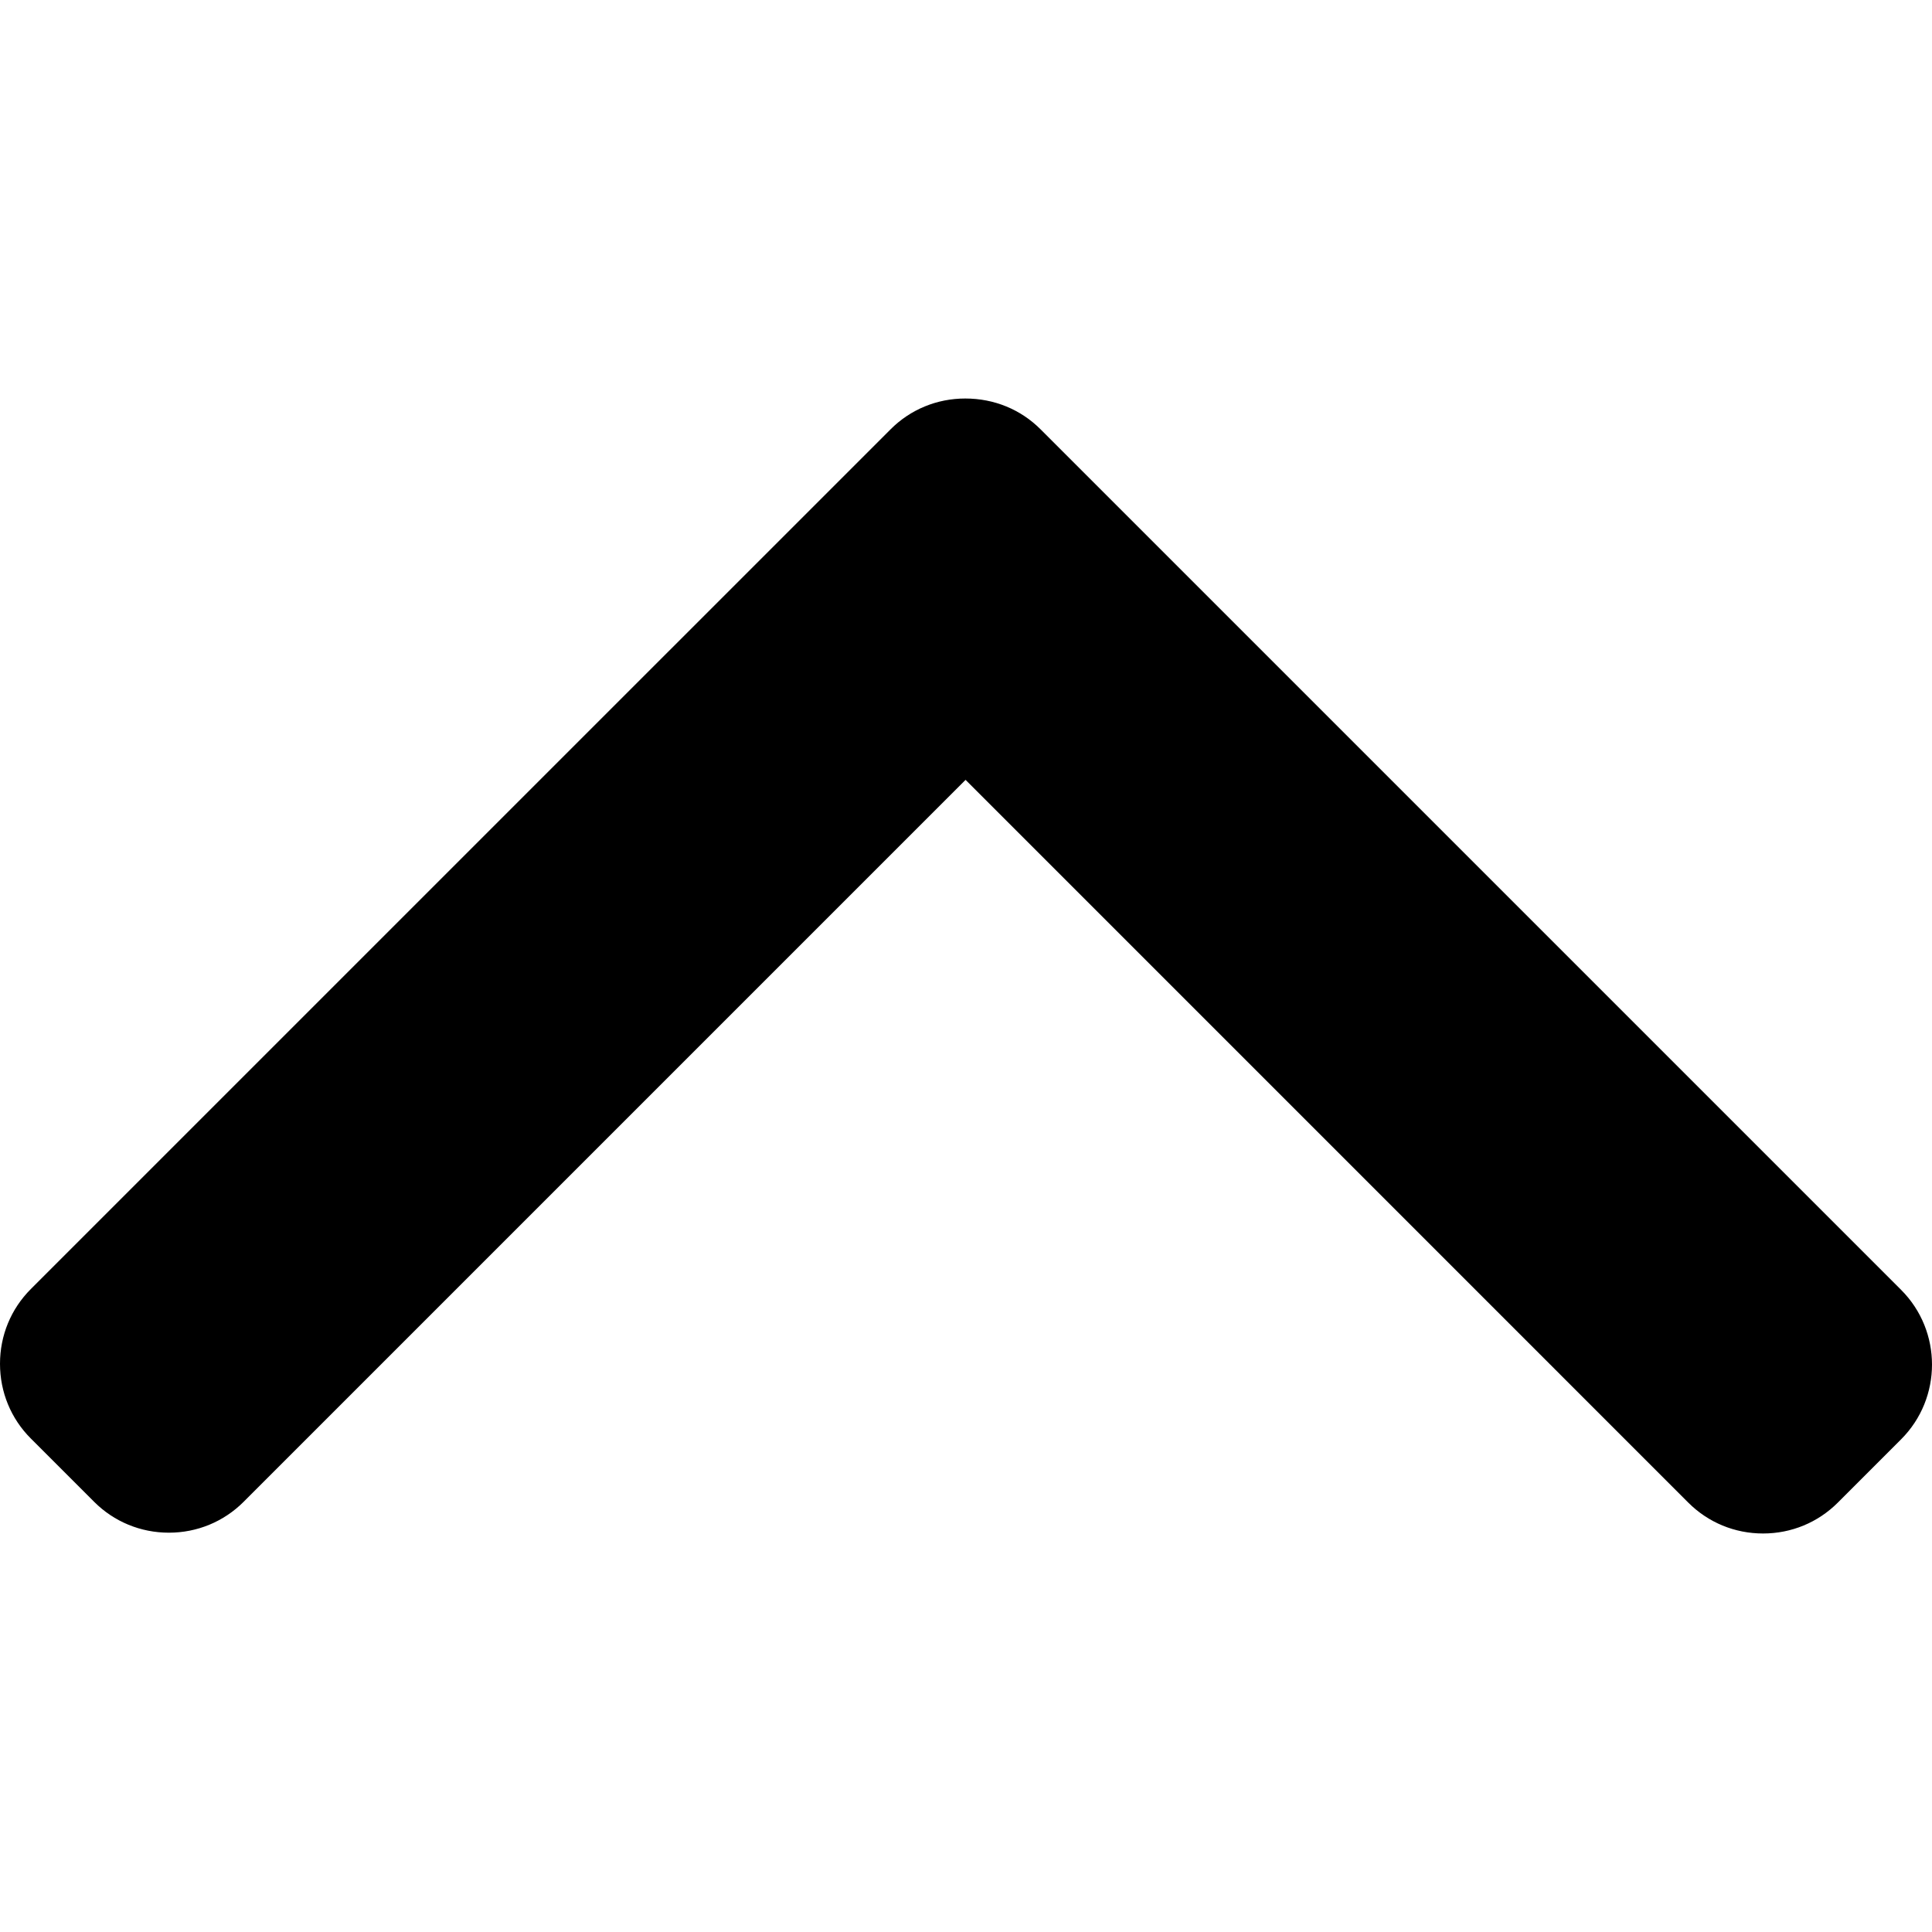
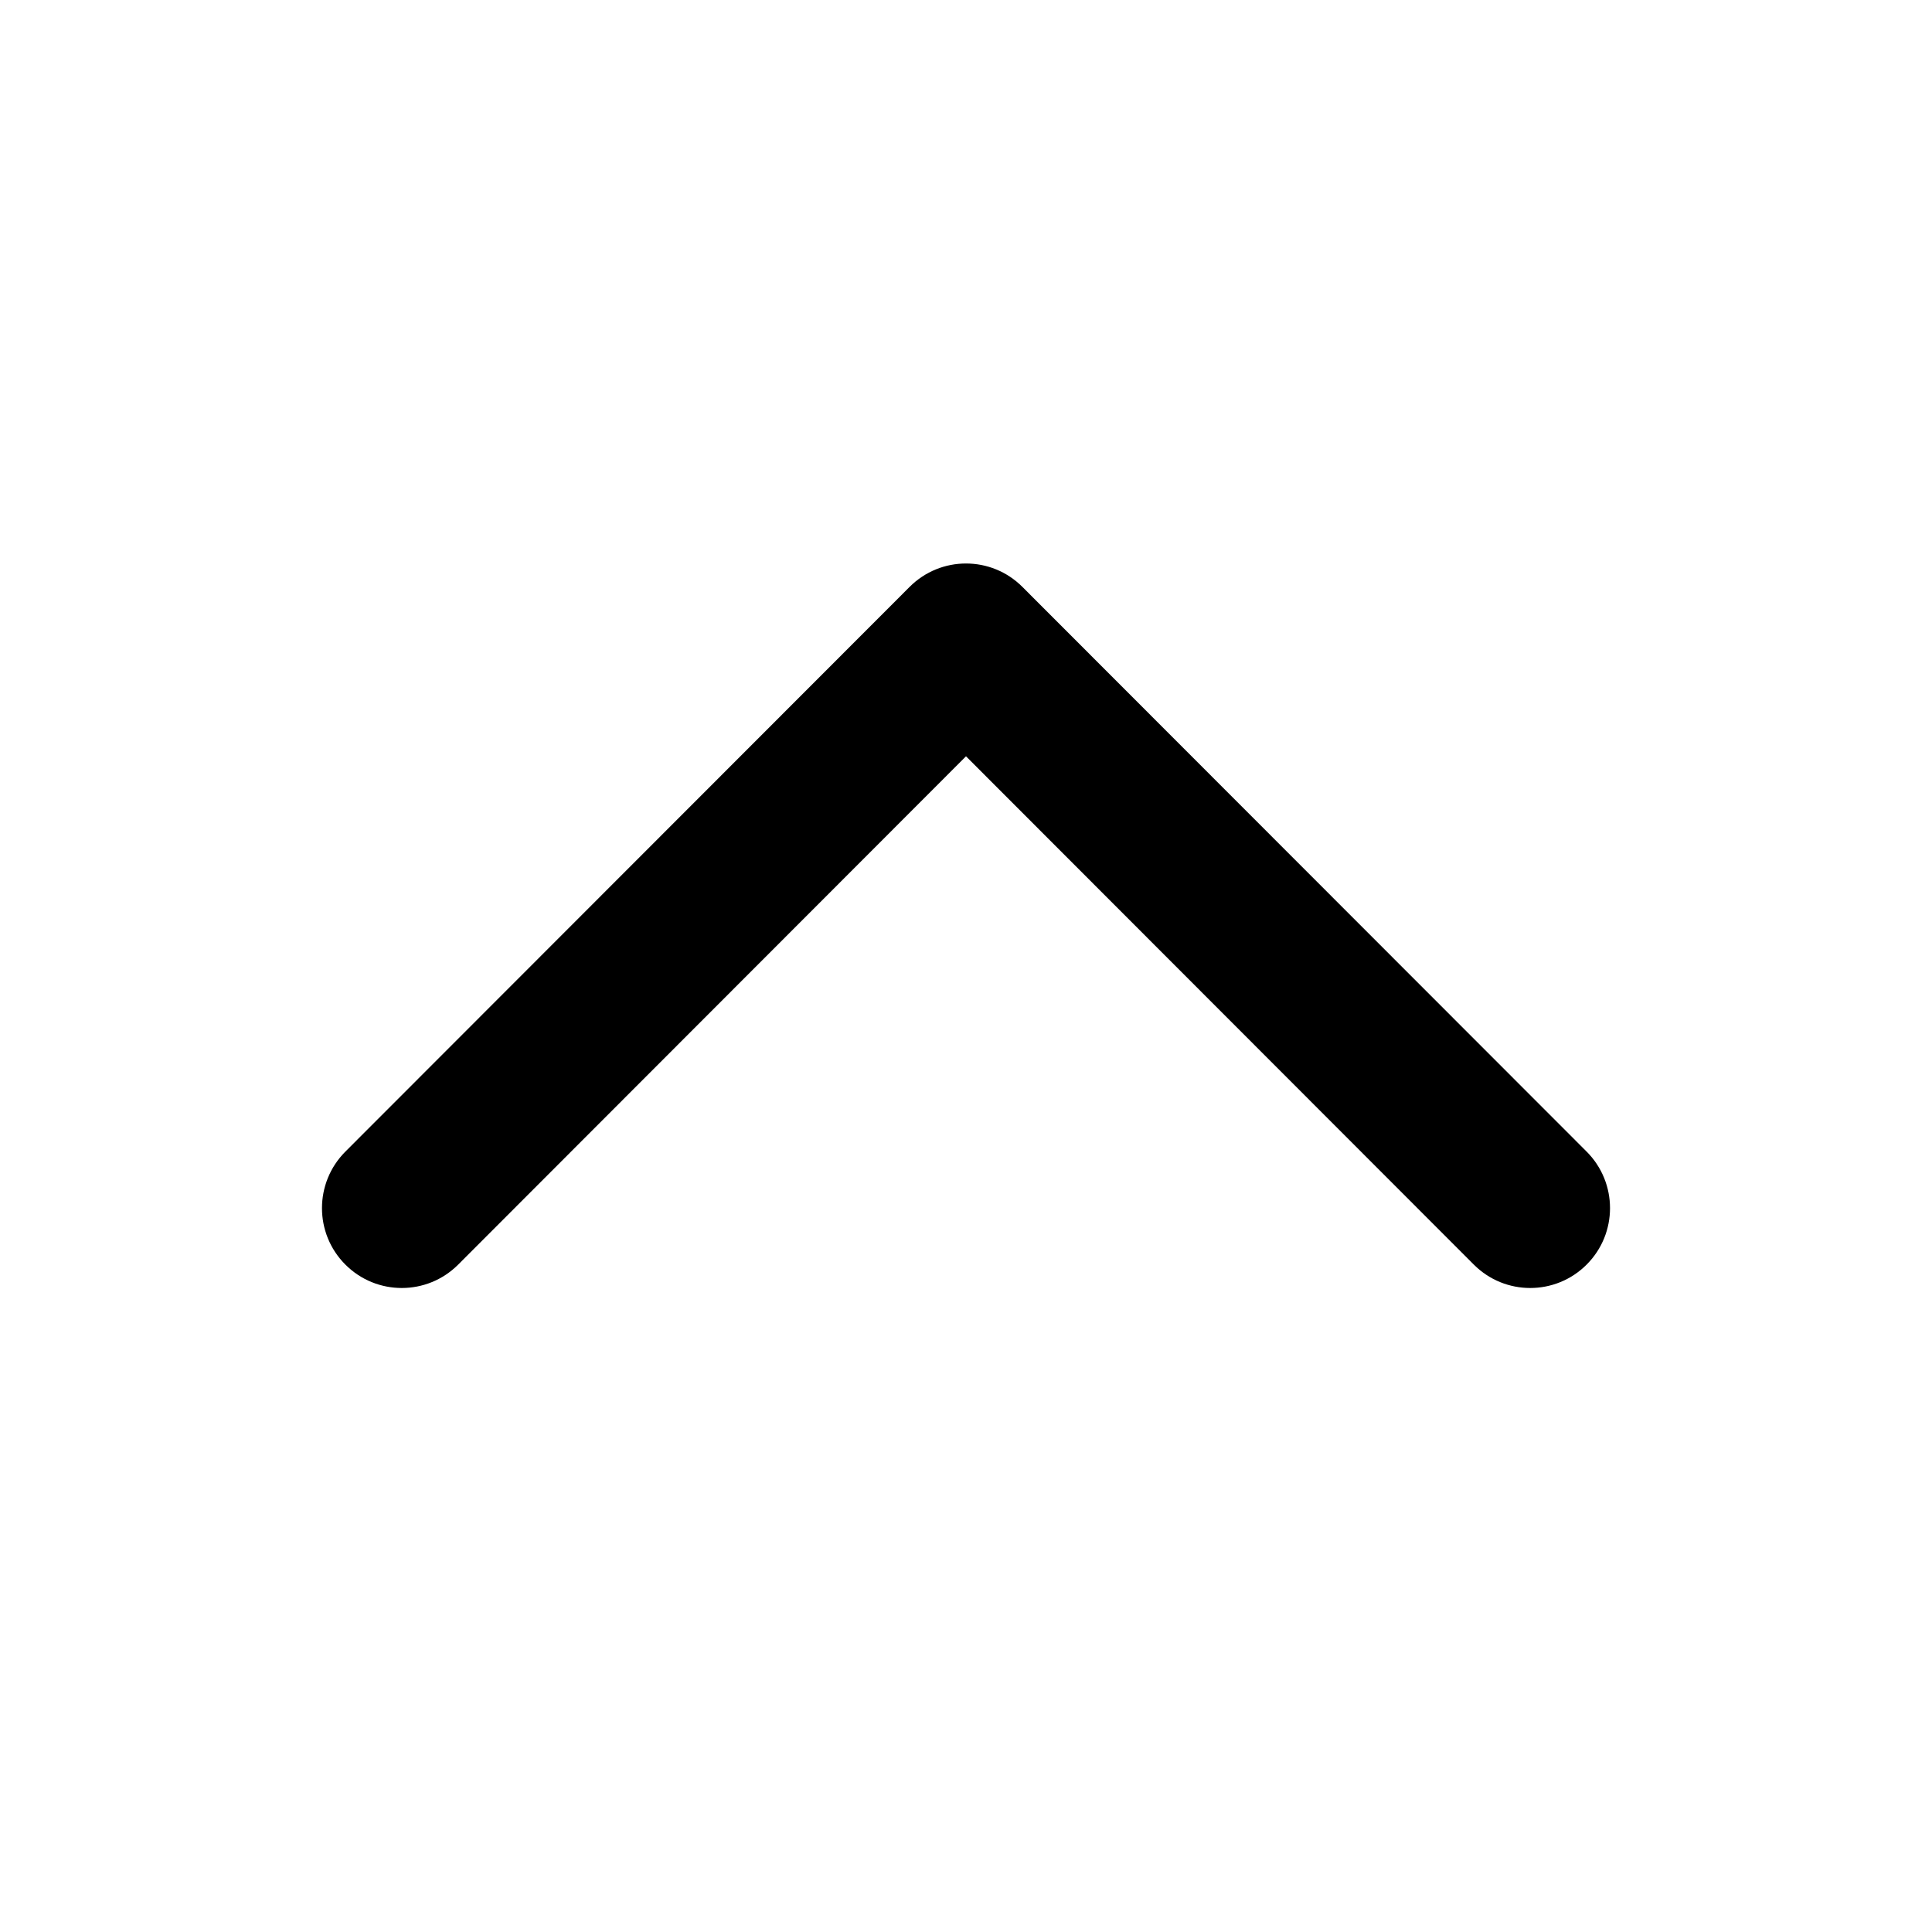
- <svg xmlns="http://www.w3.org/2000/svg" version="1.1" id="Layer_1" x="0px" y="0px" viewBox="0 0 492.002 492.002" xml:space="preserve">
-   <g>
-     <g>
-       <path d="M484.136,328.473L264.988,109.329c-5.064-5.064-11.816-7.844-19.172-7.844c-7.208,0-13.964,2.78-19.02,7.844    L7.852,328.265C2.788,333.333,0,340.089,0,347.297c0,7.208,2.784,13.968,7.852,19.032l16.124,16.124    c5.064,5.064,11.824,7.86,19.032,7.86s13.964-2.796,19.032-7.86l183.852-183.852l184.056,184.064    c5.064,5.06,11.82,7.852,19.032,7.852c7.208,0,13.96-2.792,19.028-7.852l16.128-16.132    C494.624,356.041,494.624,338.965,484.136,328.473z" />
-     </g>
-   </g>
-   <g>
- </g>
-   <g>
- </g>
-   <g>
- </g>
-   <g>
- </g>
-   <g>
- </g>
-   <g>
- </g>
-   <g>
- </g>
-   <g>
- </g>
-   <g>
- </g>
-   <g>
- </g>
-   <g>
- </g>
-   <g>
- </g>
-   <g>
- </g>
-   <g>
- </g>
-   <g>
- </g>
+ <svg xmlns="http://www.w3.org/2000/svg" width="24" height="24" viewBox="0 0 24 24">
+   <path d="M5.692 15.709C5.305 16.097 4.677 16.097 4.29 15.709C3.903 15.322 3.903 14.694 4.29 14.306L11.299 7.291C11.686 6.903 12.314 6.903 12.701 7.291L19.71 14.306C20.097 14.694 20.097 15.322 19.71 15.709C19.323 16.097 18.695 16.097 18.308 15.709L12 9.395L5.692 15.709Z" />
</svg>
